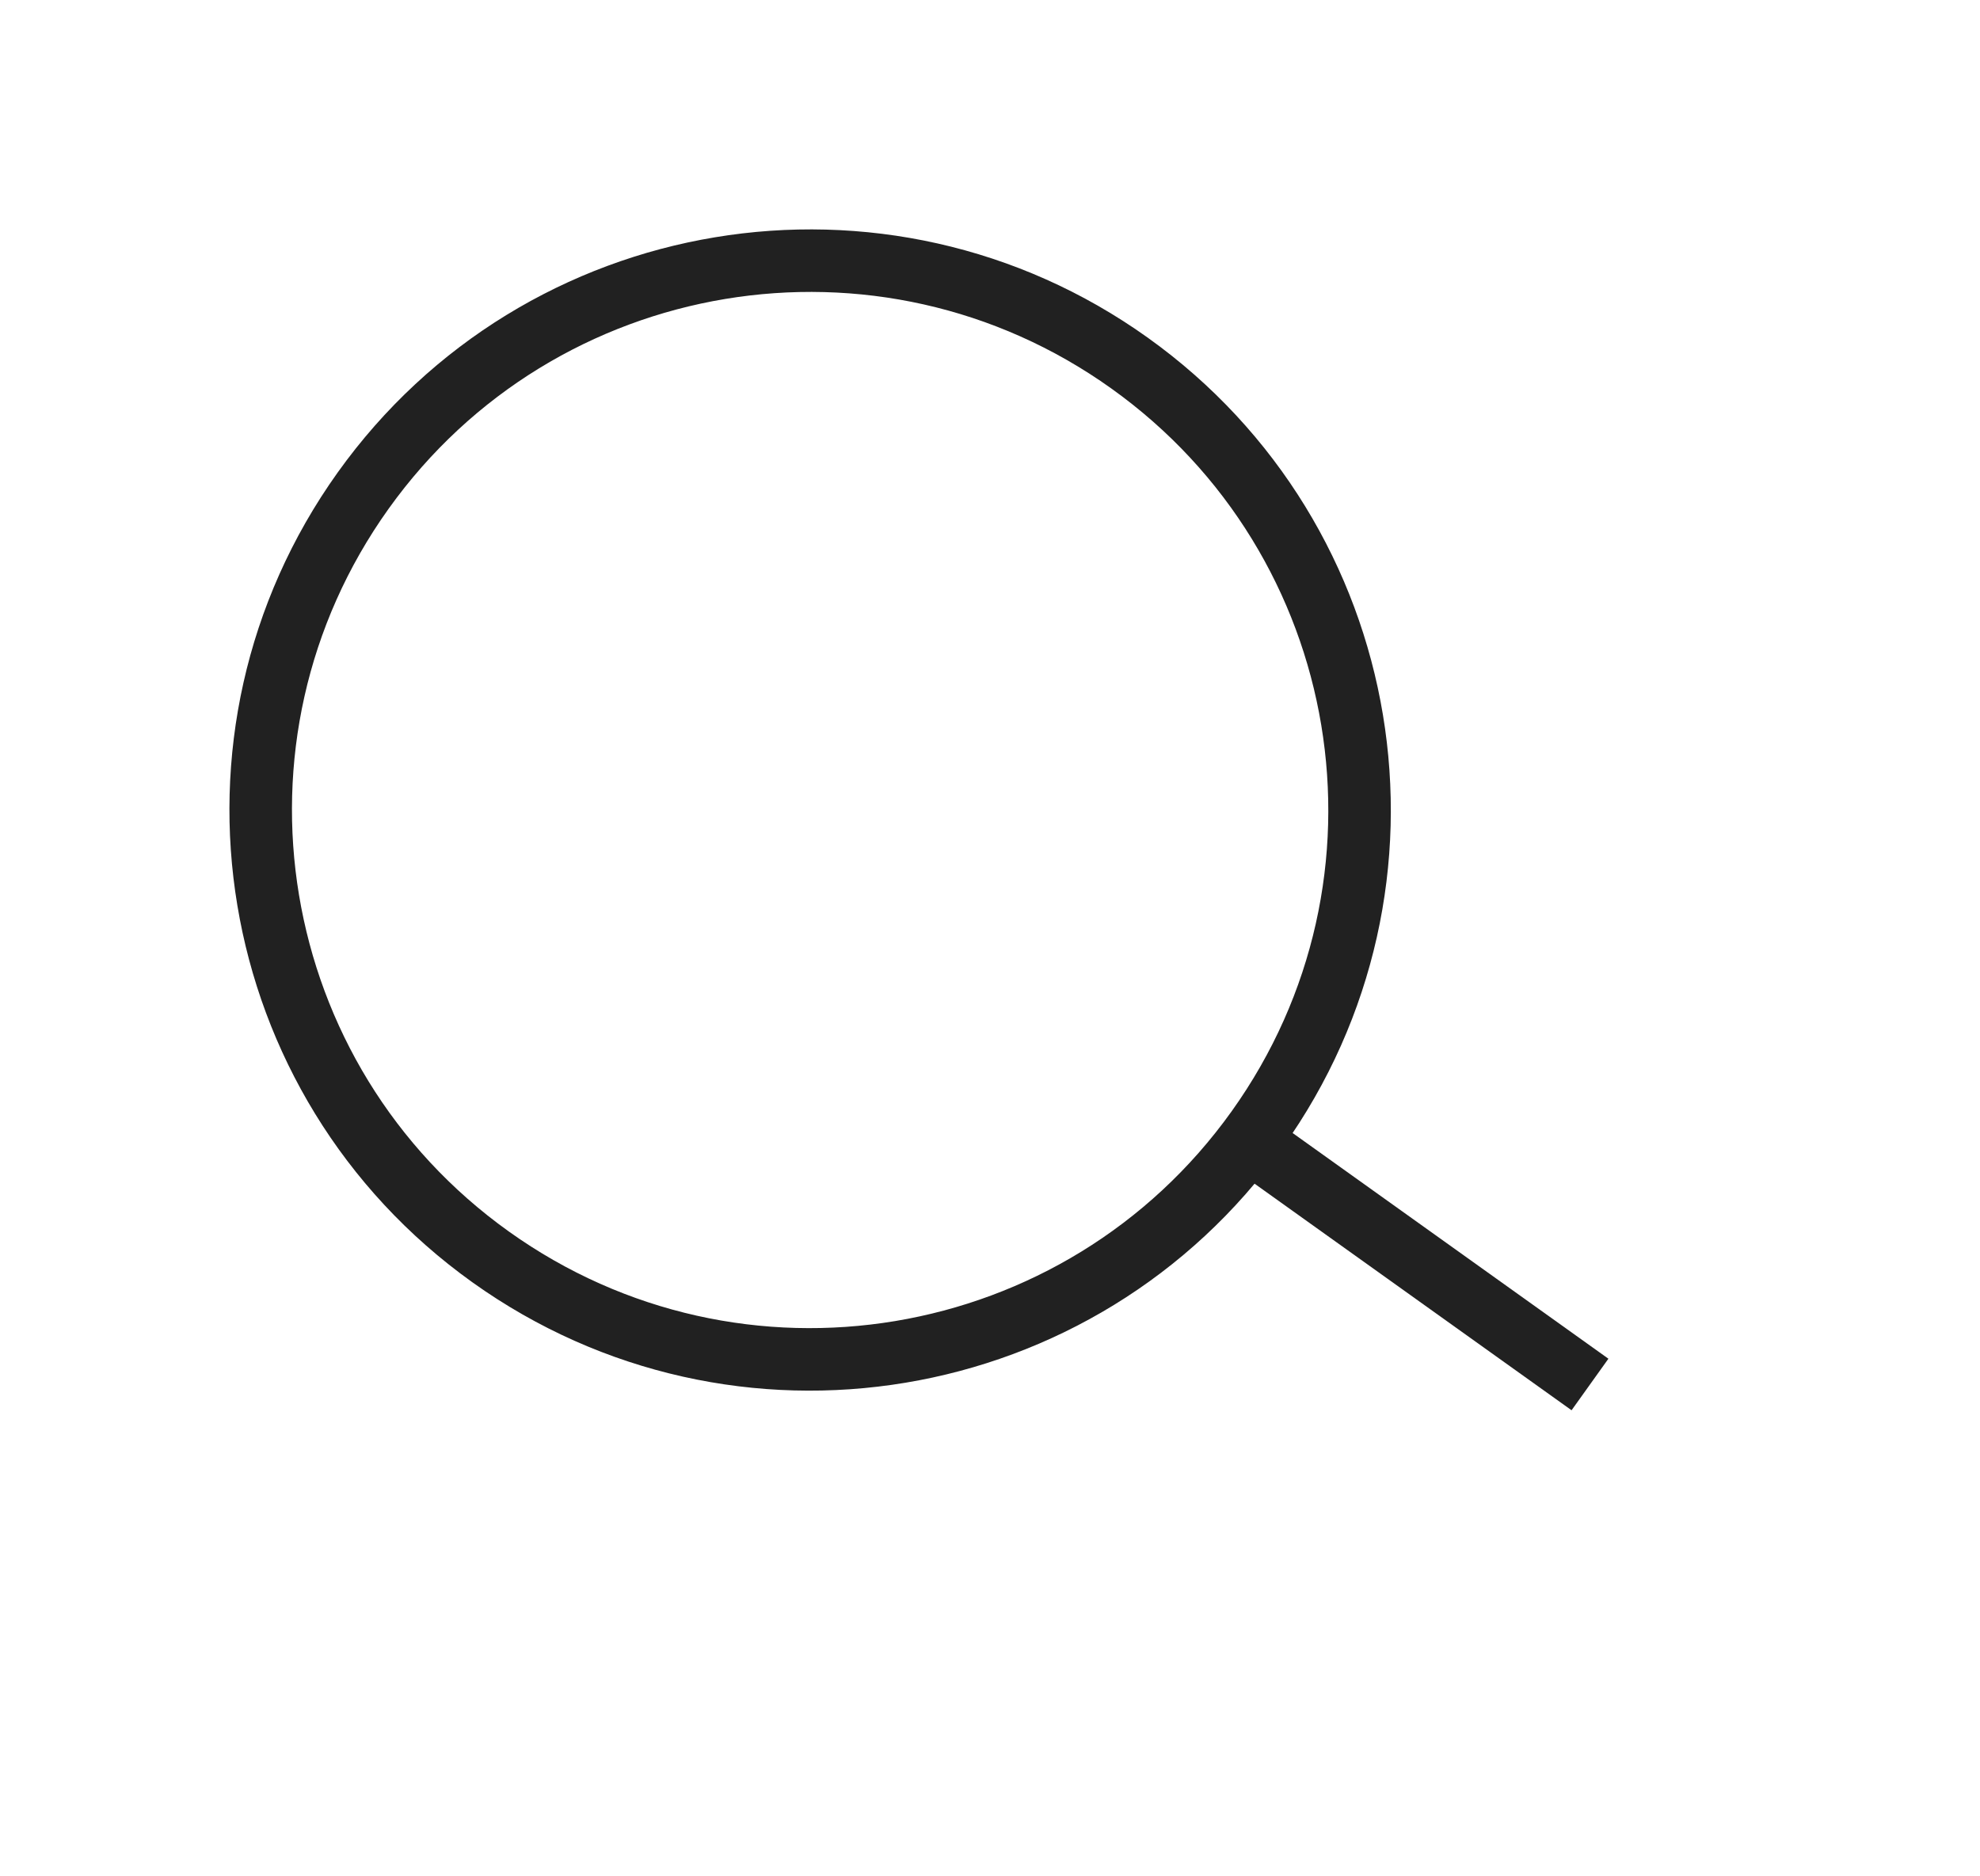
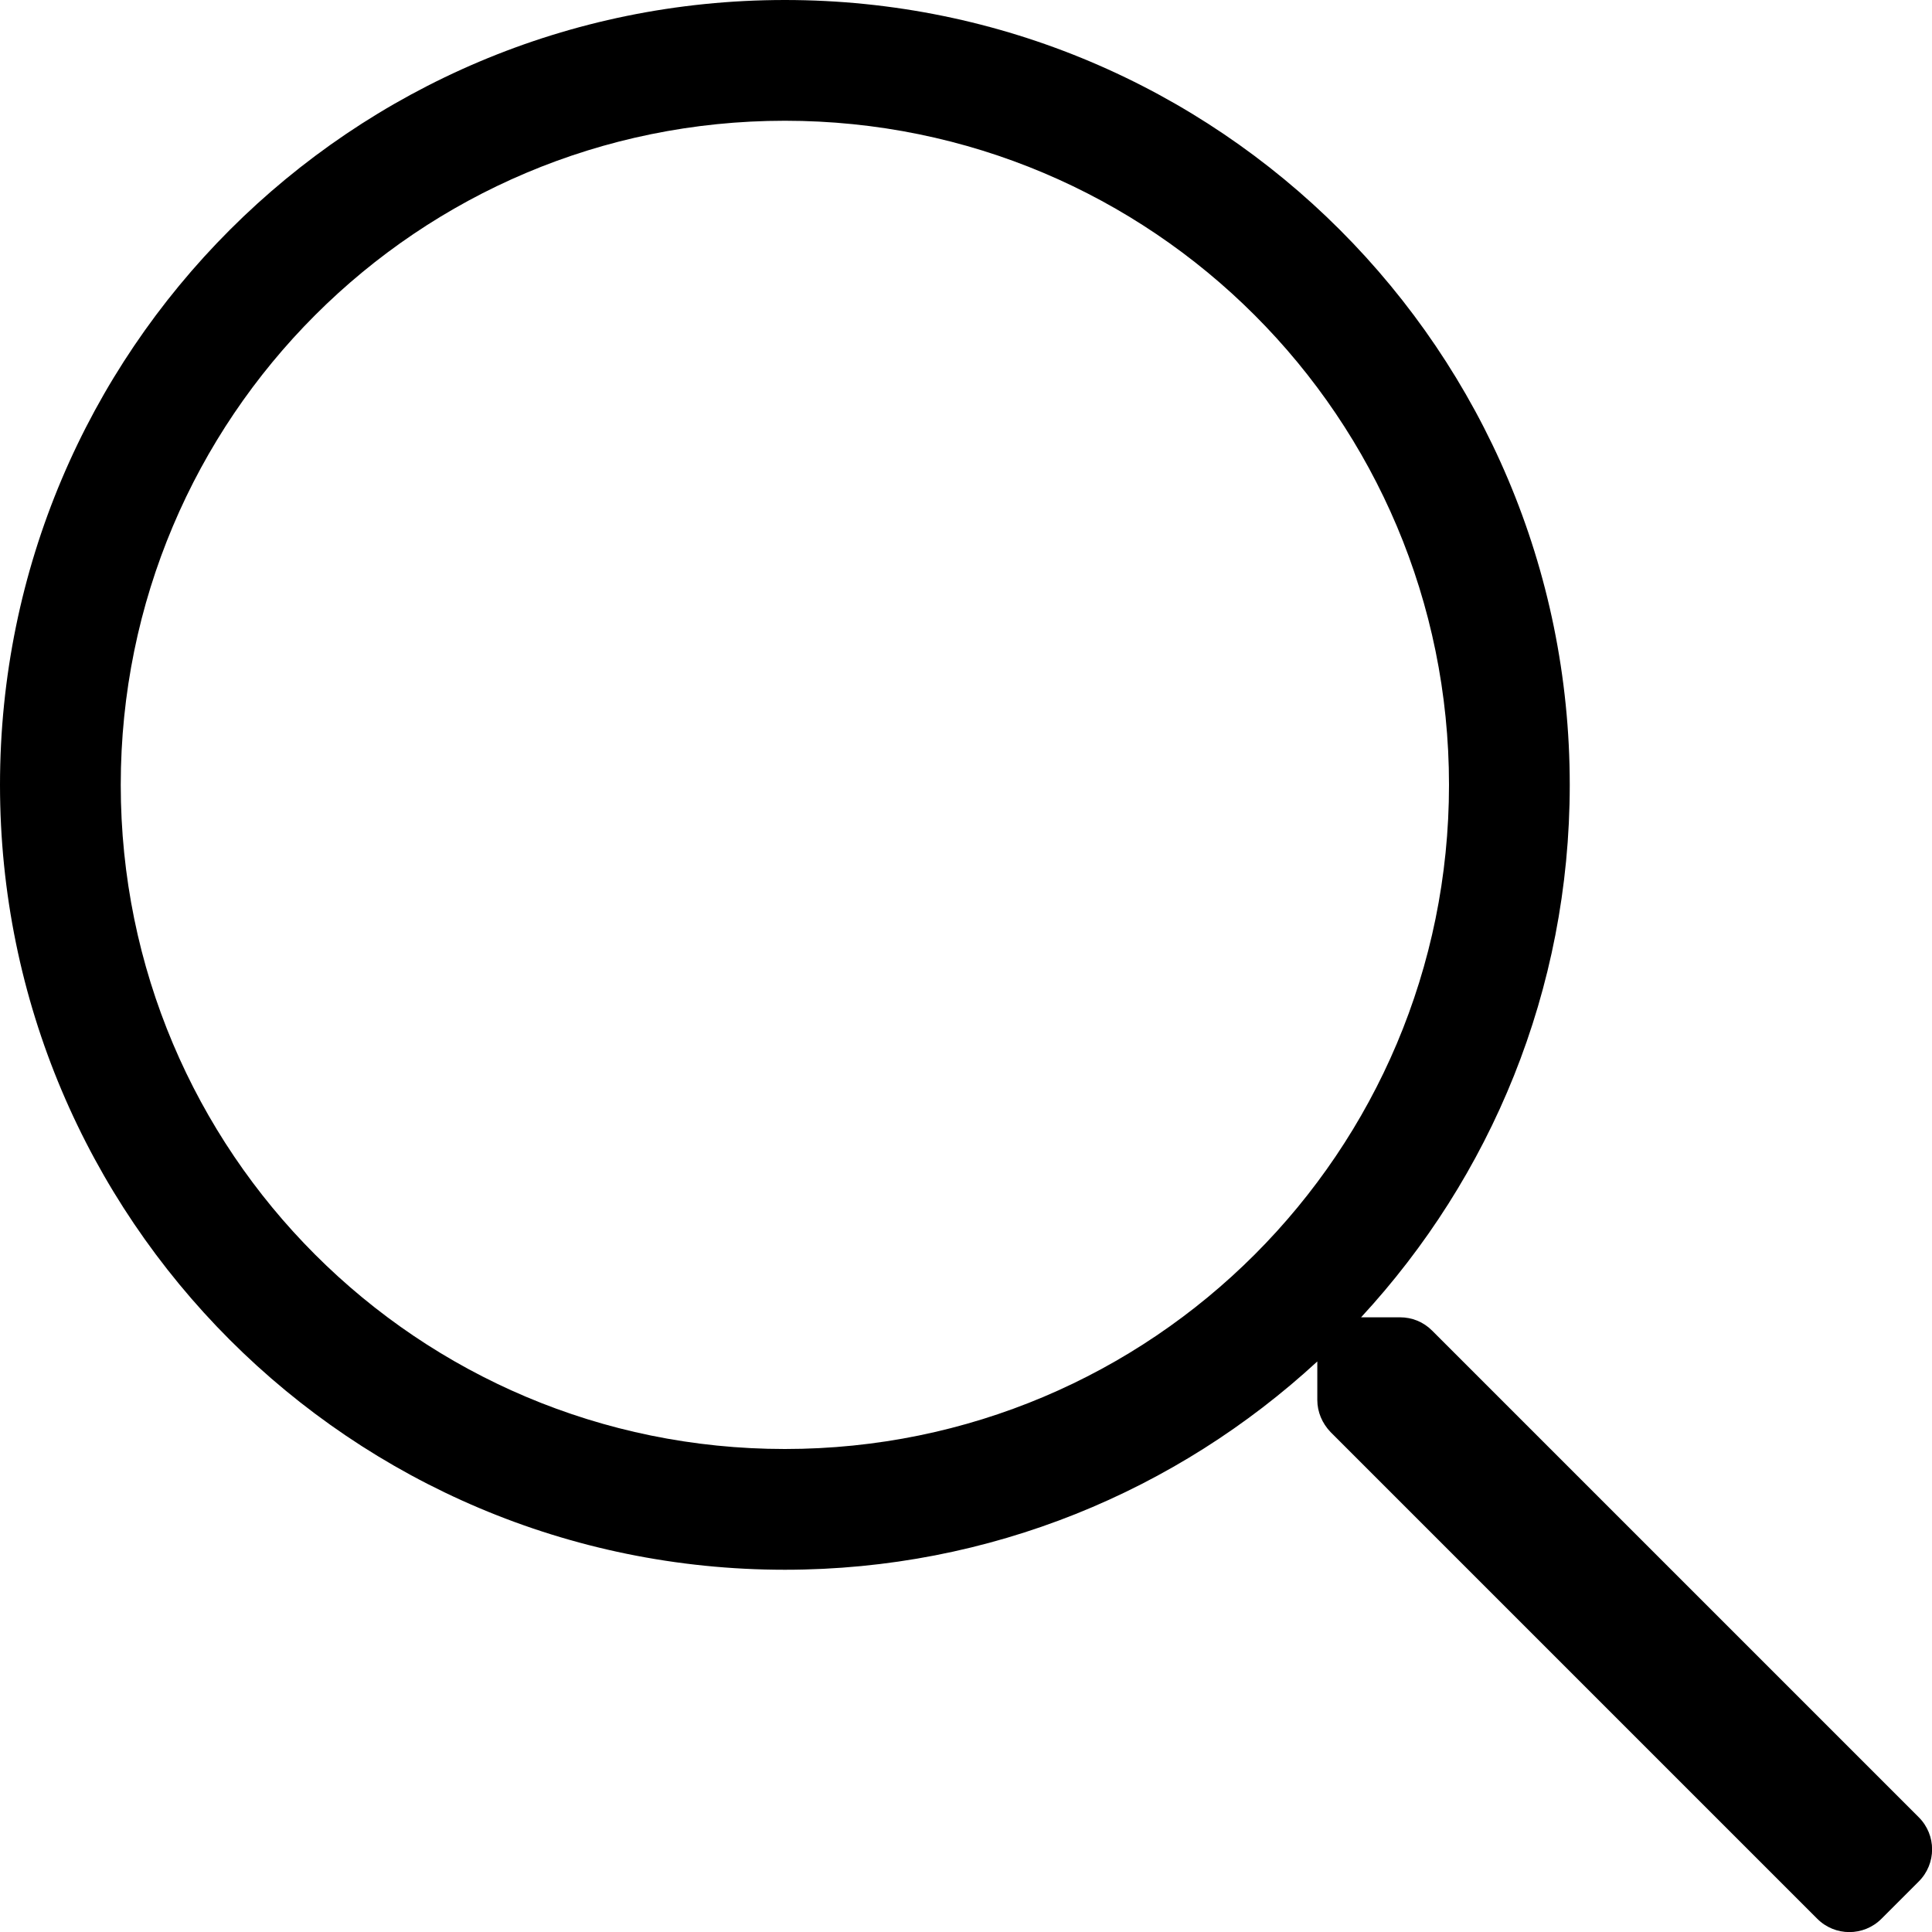
- <svg xmlns="http://www.w3.org/2000/svg" fill="none" viewBox="0 0 19 18">
-   <circle cx="7.774" cy="7.774" r="5.272" stroke="#212121" stroke-width=".6" transform="rotate(-54.441 7.774 7.774)" />
-   <path fill="#212121" d="M11.598 11.045H12.206V15.326H11.598z" transform="rotate(-54.441 11.598 11.045)" />
+ <svg xmlns="http://www.w3.org/2000/svg" aria-hidden="true" viewBox="0 0 512 512">
+   <path d="m508.5 481.6-129-129c-2.3-2.3-5.3-3.5-8.5-3.5h-10.3C395 312 416 262.5 416 208 416 93.1 322.9 0 208 0S0 93.1 0 208s93.1 208 208 208c54.5 0 104-21 141.1-55.2V371c0 3.2 1.3 6.2 3.5 8.5l129 129c4.7 4.7 12.3 4.7 17 0l9.9-9.9c4.7-4.7 4.7-12.3 0-17zM208 384c-97.3 0-176-78.7-176-176S110.7 32 208 32s176 78.7 176 176-78.7 176-176 176z" />
</svg>
